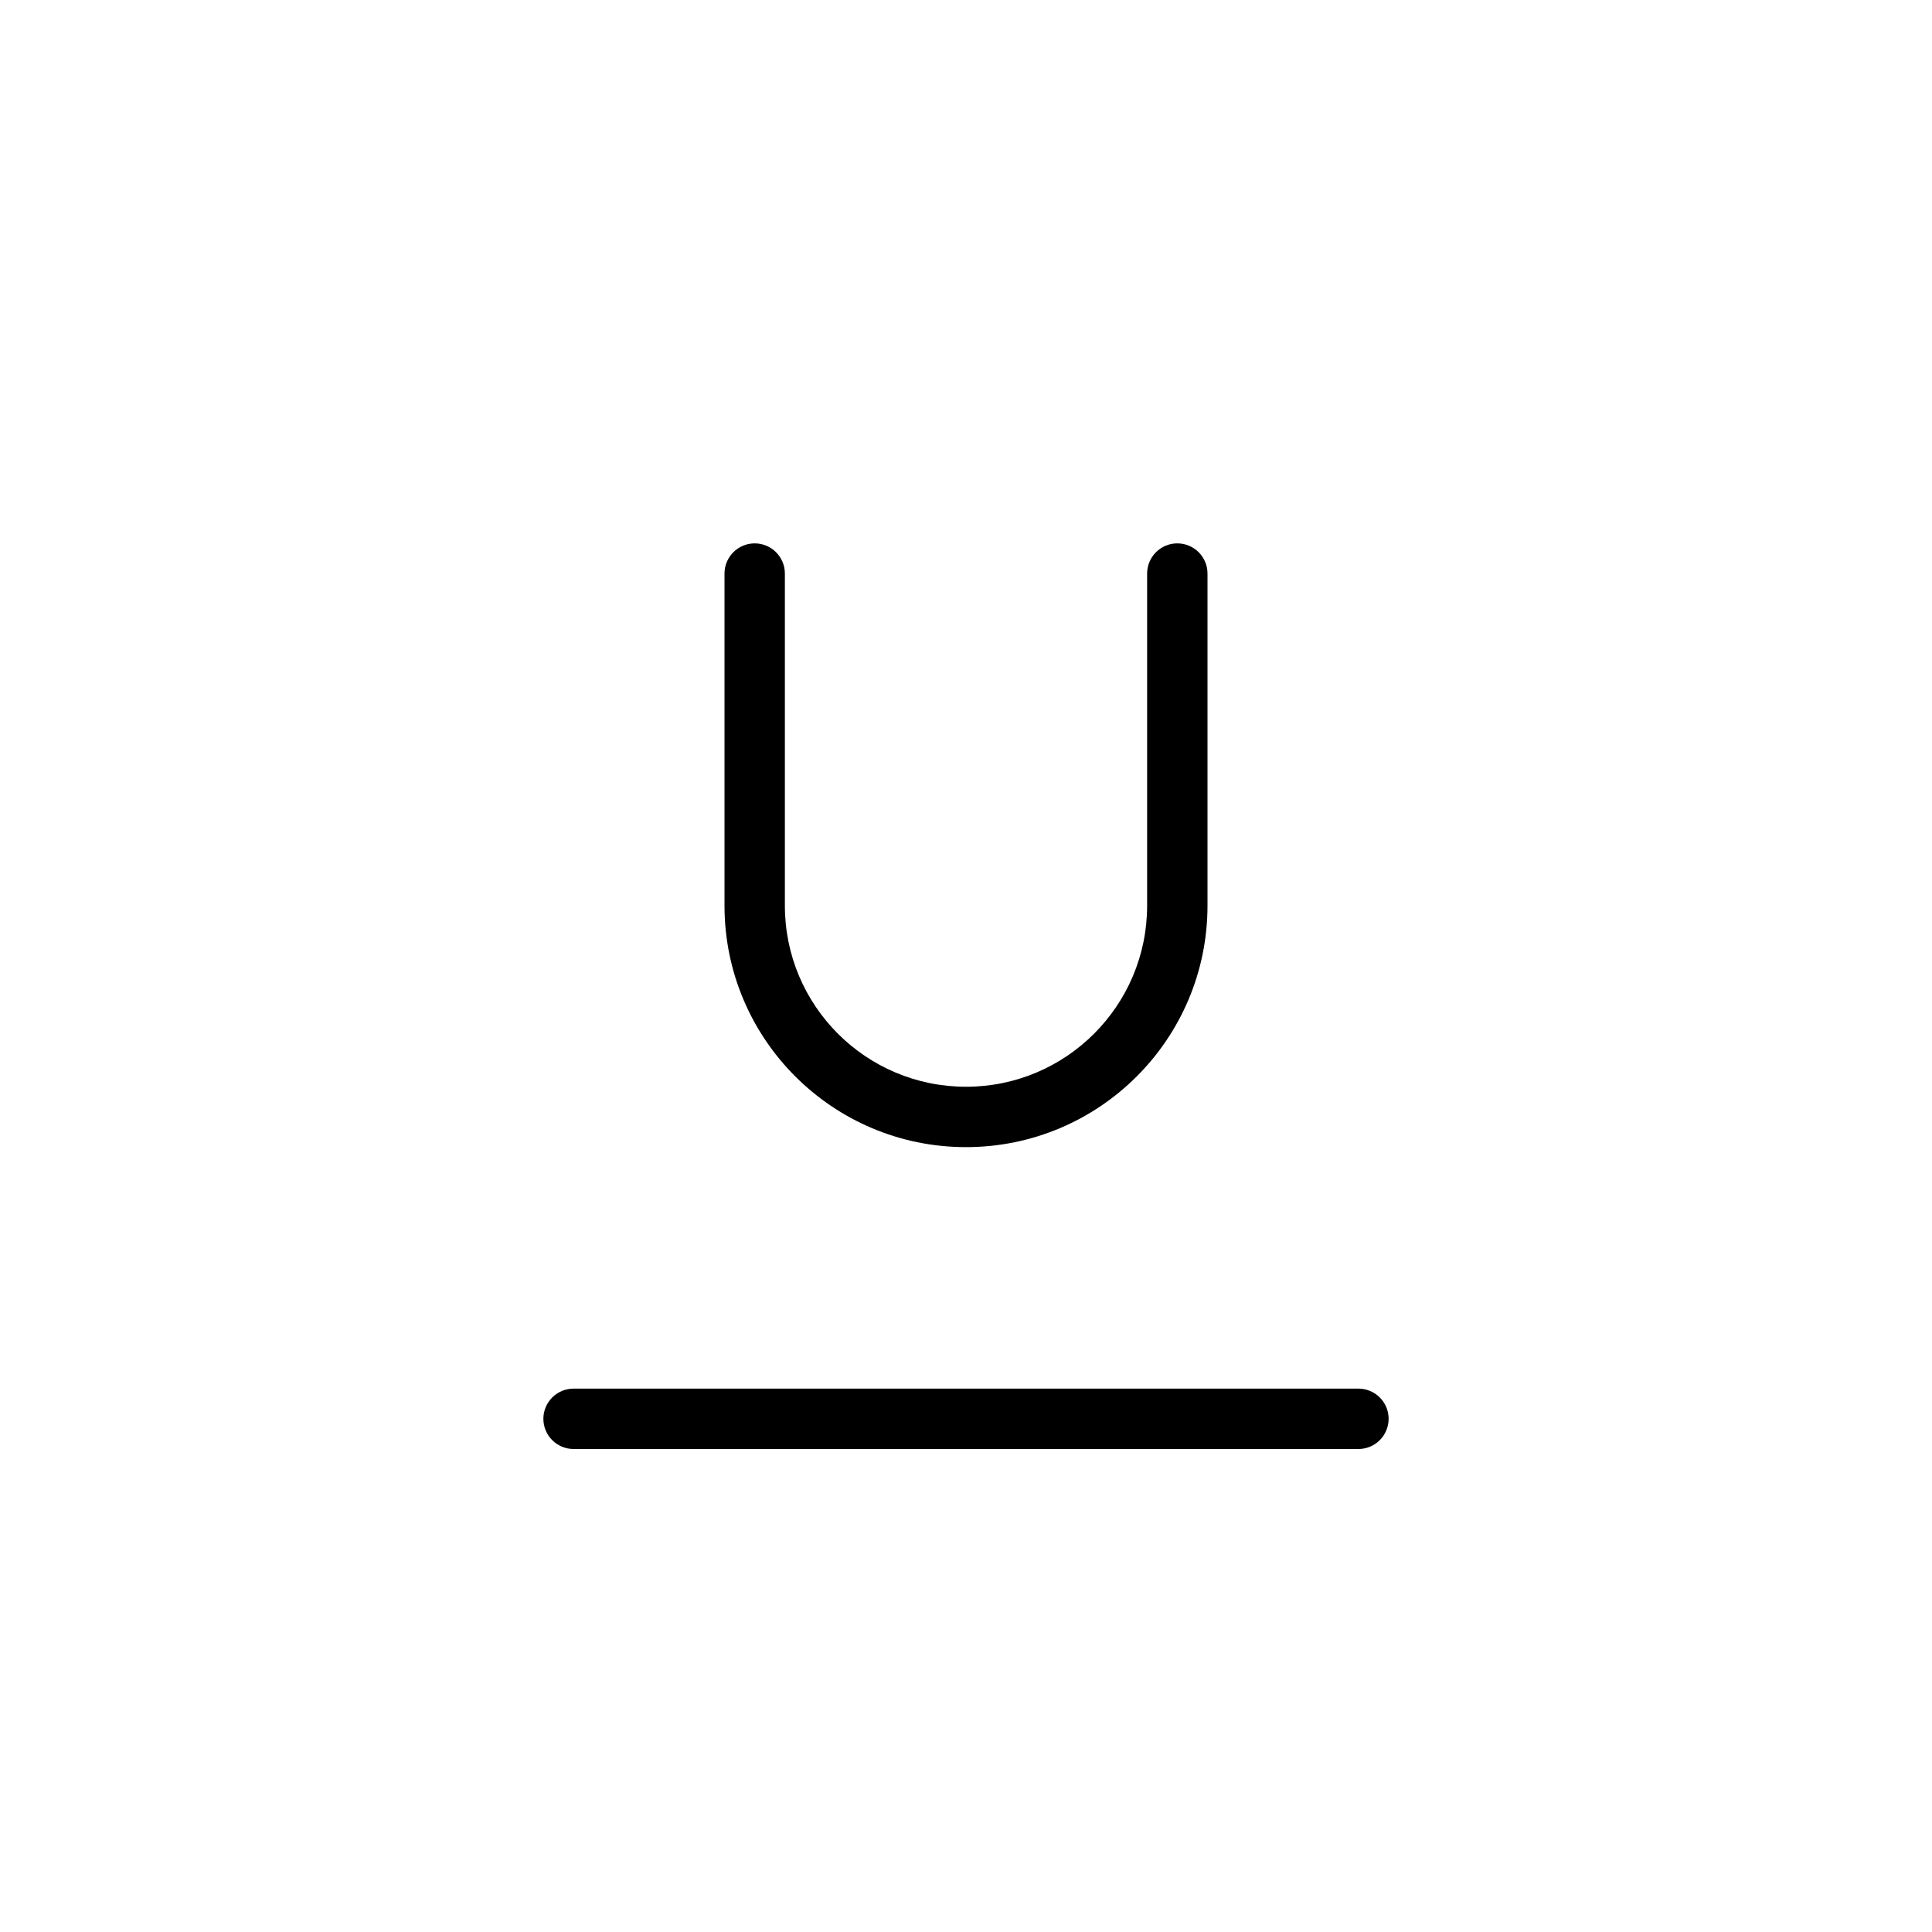
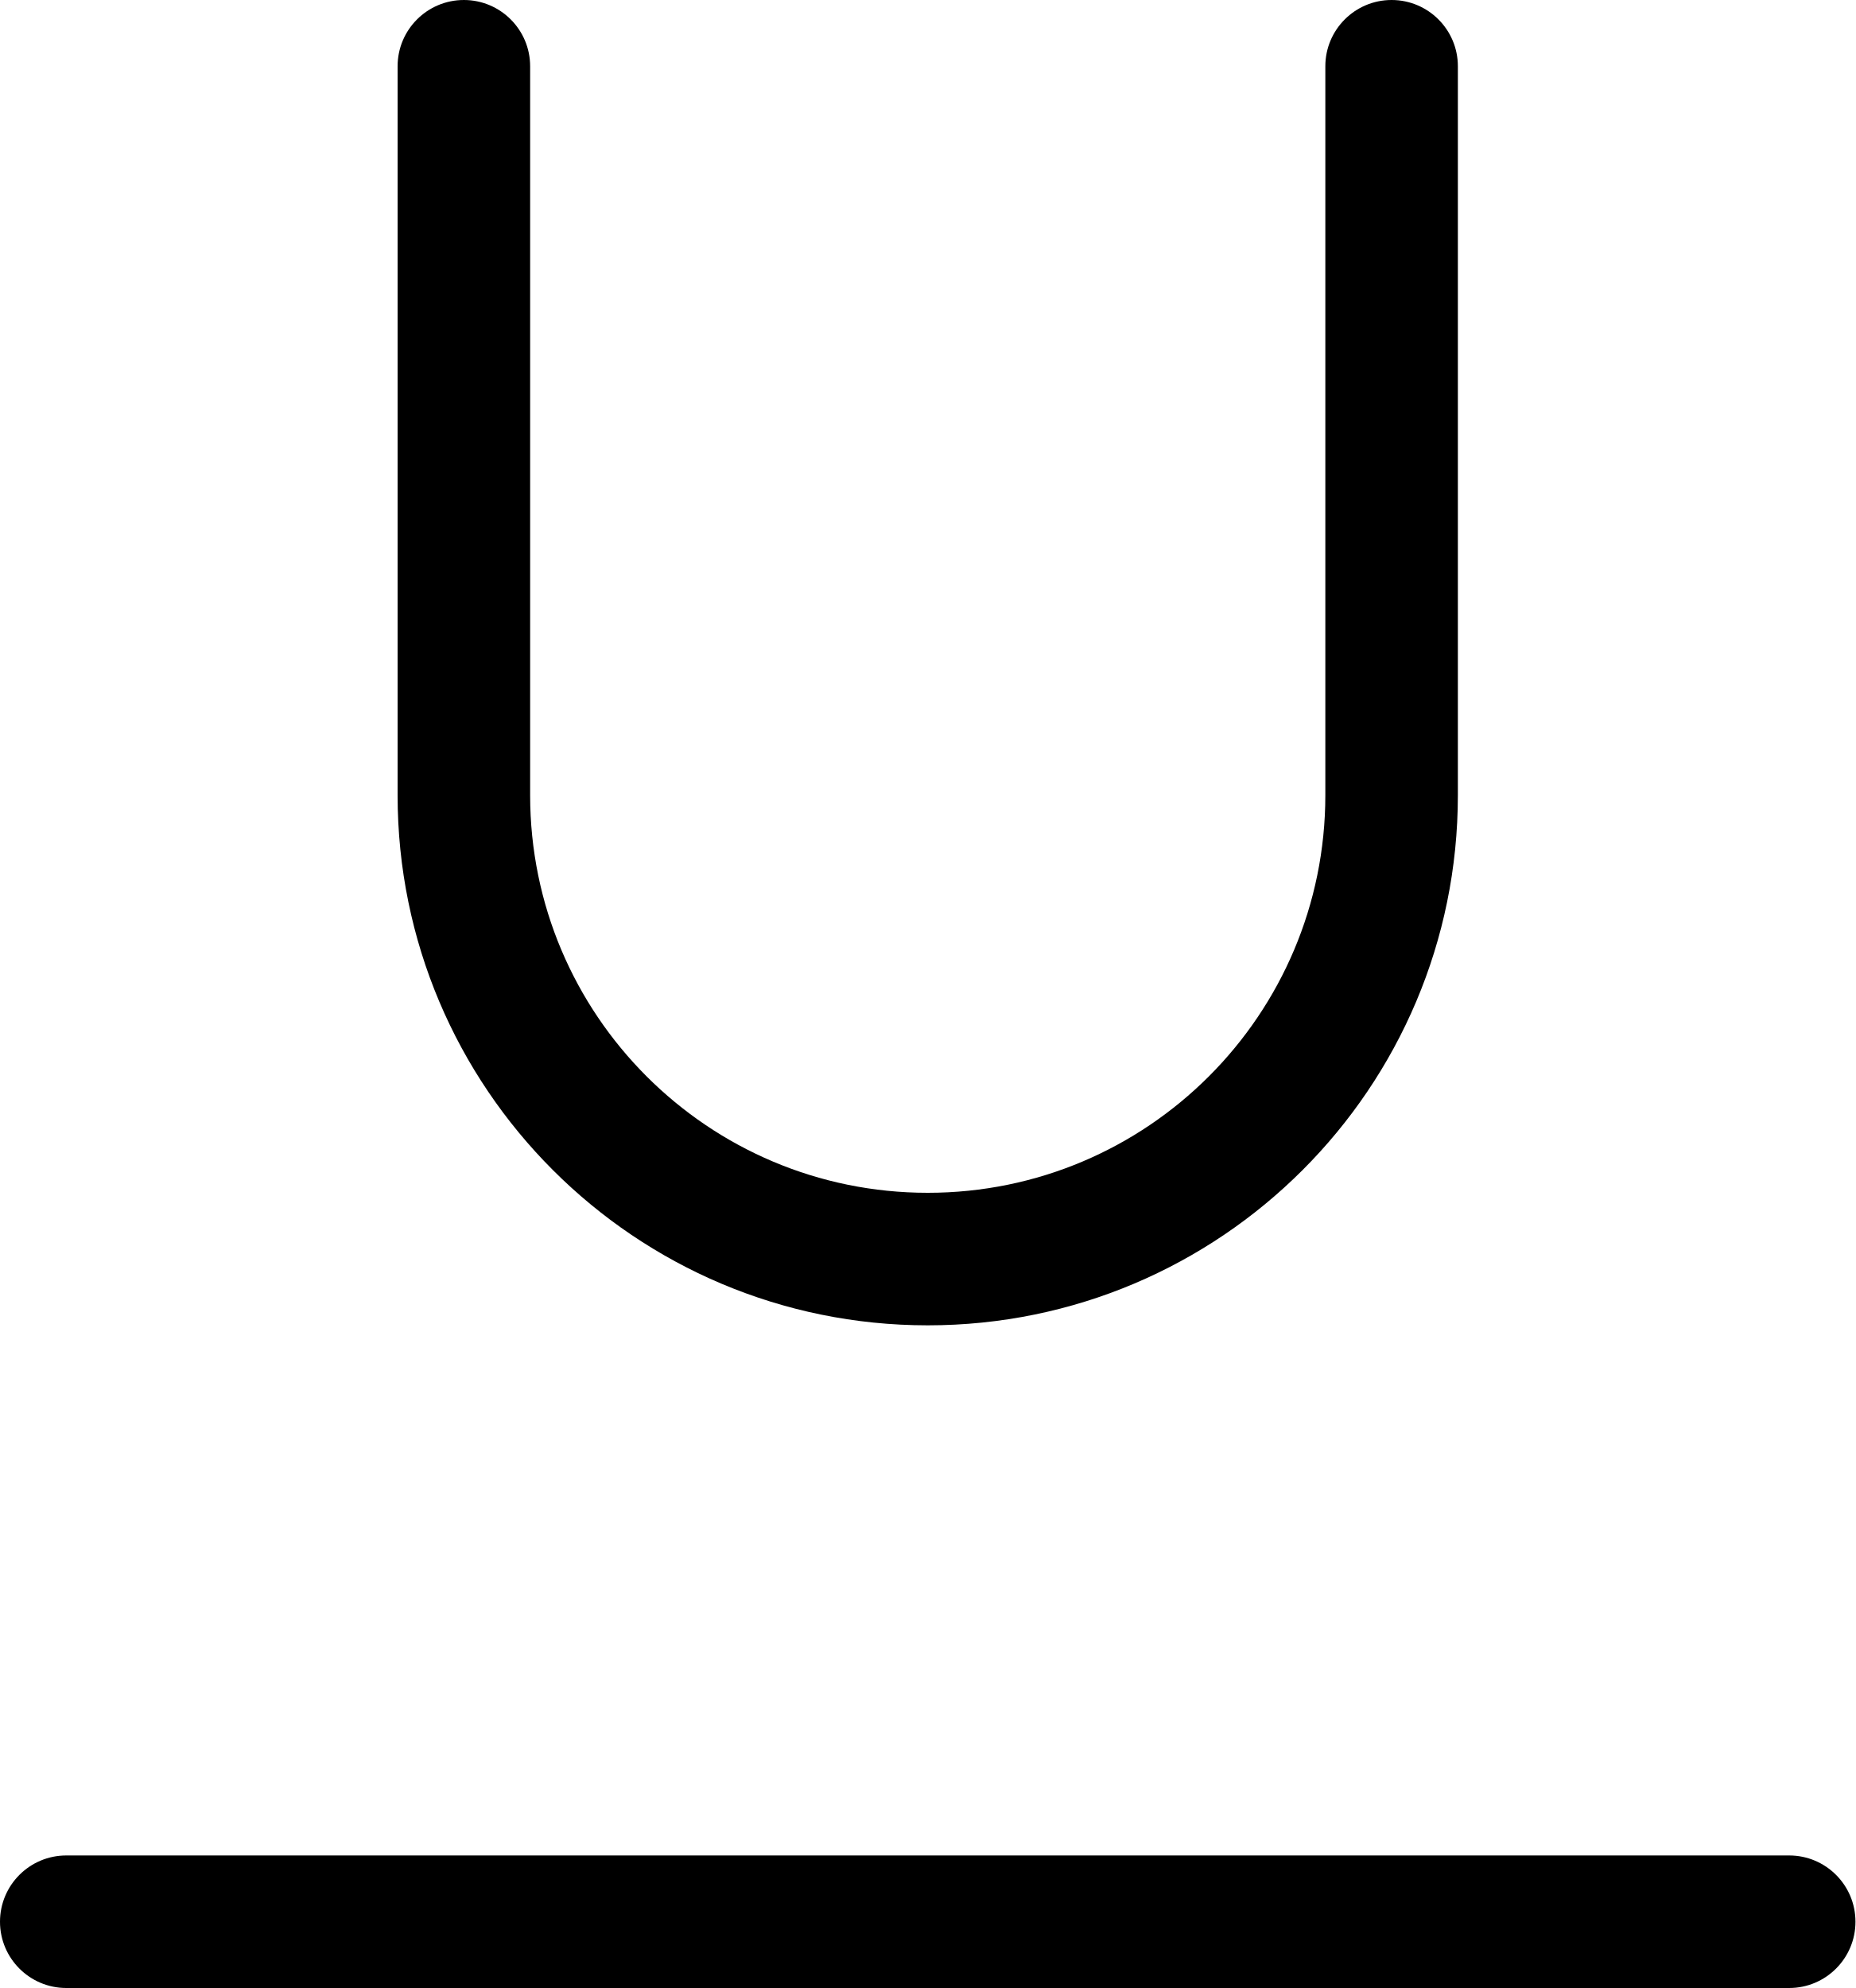
- <svg xmlns="http://www.w3.org/2000/svg" viewBox="0 0 32 32" fill="none">
-   <path fill-rule="evenodd" clip-rule="evenodd" d="M13 9.5c0-.276-.224-.5-.5-.5s-.5.224-.5.5V15c0 2.209 1.791 4 4 4 2.209 0 4-1.791 4-4V9.5c0-.276-.224-.5-.5-.5s-.5.224-.5.5V15c0 1.657-1.343 3-3 3s-3-1.343-3-3V9.5zM9.5 23c-.276 0-.5.224-.5.5s.224.5.5.5h13c.276 0 .5-.224.5-.5s-.224-.5-.5-.5h-13z" fill="currentColor" />
+ <svg xmlns="http://www.w3.org/2000/svg" viewBox="0 0 14 15" fill-rule="evenodd" clip-rule="evenodd" stroke-linejoin="round" stroke-miterlimit="2">
+   <path fill="currentColor" d="M4 .5c0-.276-.224-.5-.5-.5S3 .224 3 .5V6c0 2.209 1.791 4 4 4s4-1.791 4-4V.5c0-.276-.224-.5-.5-.5s-.5.224-.5.5V6c0 1.657-1.343 3-3 3S4 7.657 4 6V.5zM.5 14c-.276 0-.5.224-.5.5s.224.5.5.5h13c.276 0 .5-.224.5-.5s-.224-.5-.5-.5H.5z" />
</svg>
